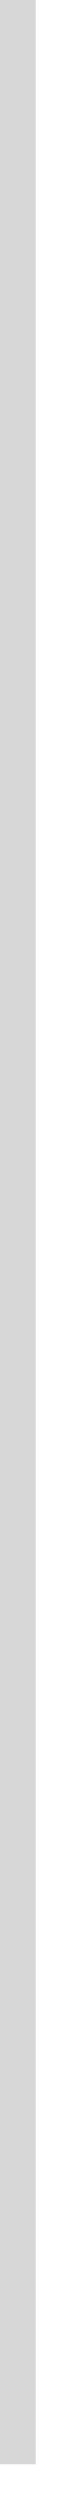
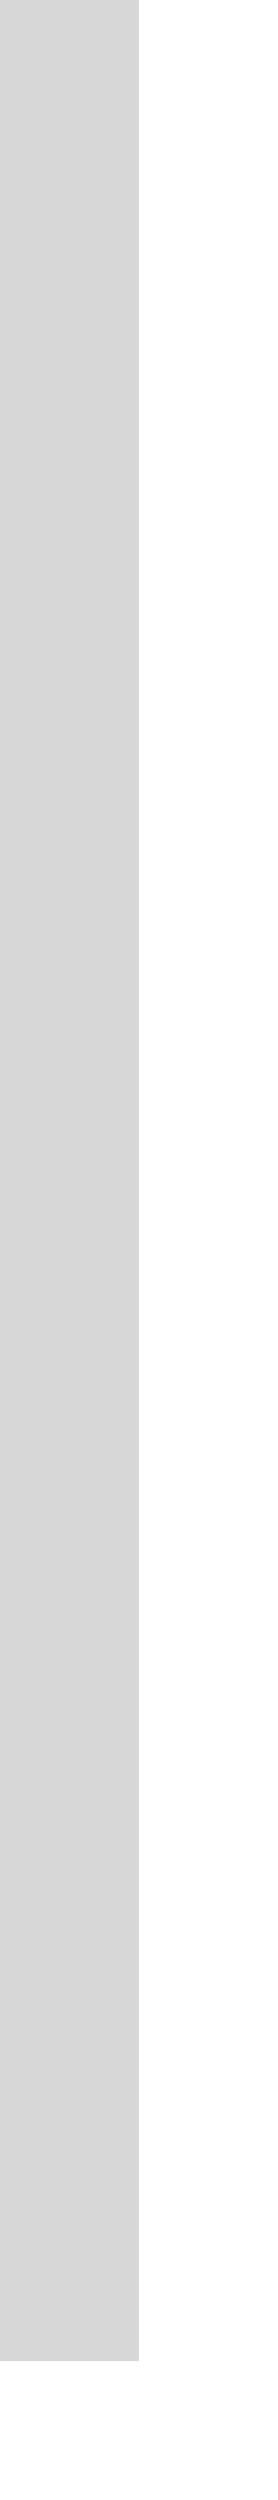
- <svg xmlns="http://www.w3.org/2000/svg" version="1.1" width="2px" height="70px">
-   <g transform="matrix(1 0 0 1 0 -6 )">
-     <path d="M 0.5 6  L 0.5 75  " stroke-width="1" stroke="#d7d7d7" fill="none" />
+ <svg xmlns="http://www.w3.org/2000/svg" version="1.1" width="2px" height="18px">
+   <g transform="matrix(1 0 0 1 -1108 -348 )">
+     <path d="M 1108.5 348  L 1108.5 365  " stroke-width="1" stroke="#d7d7d7" fill="none" />
  </g>
</svg>
